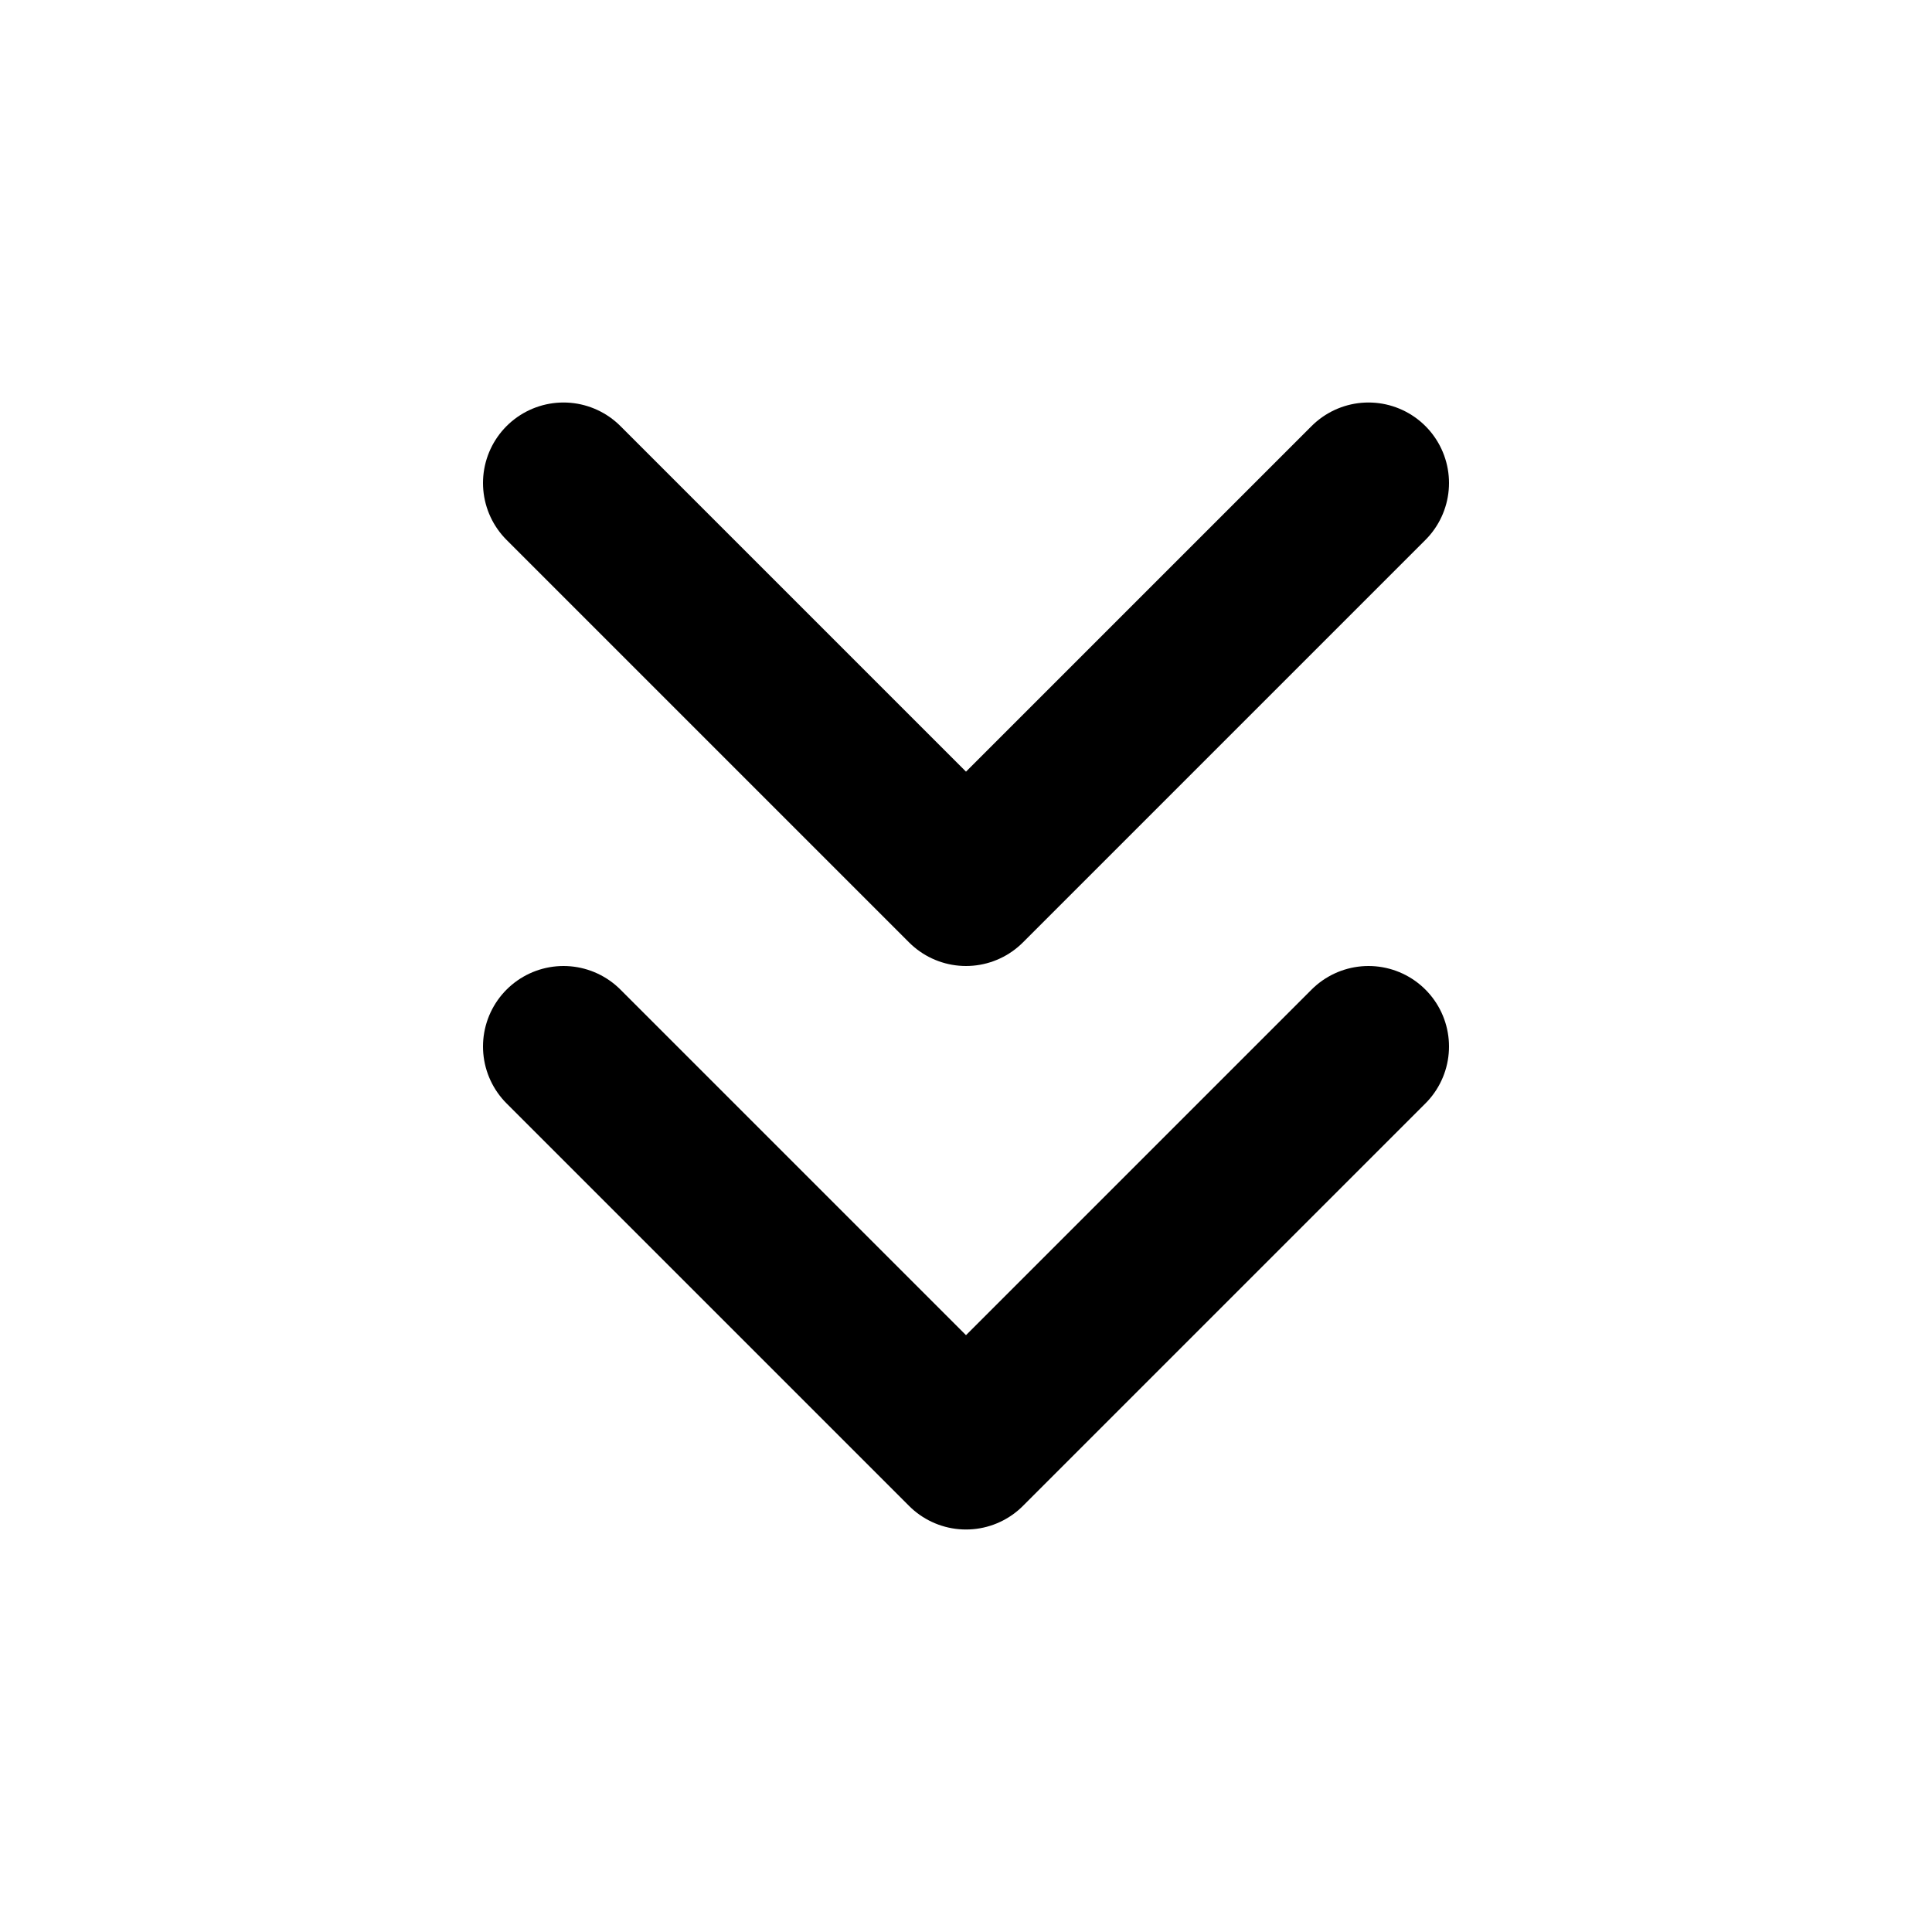
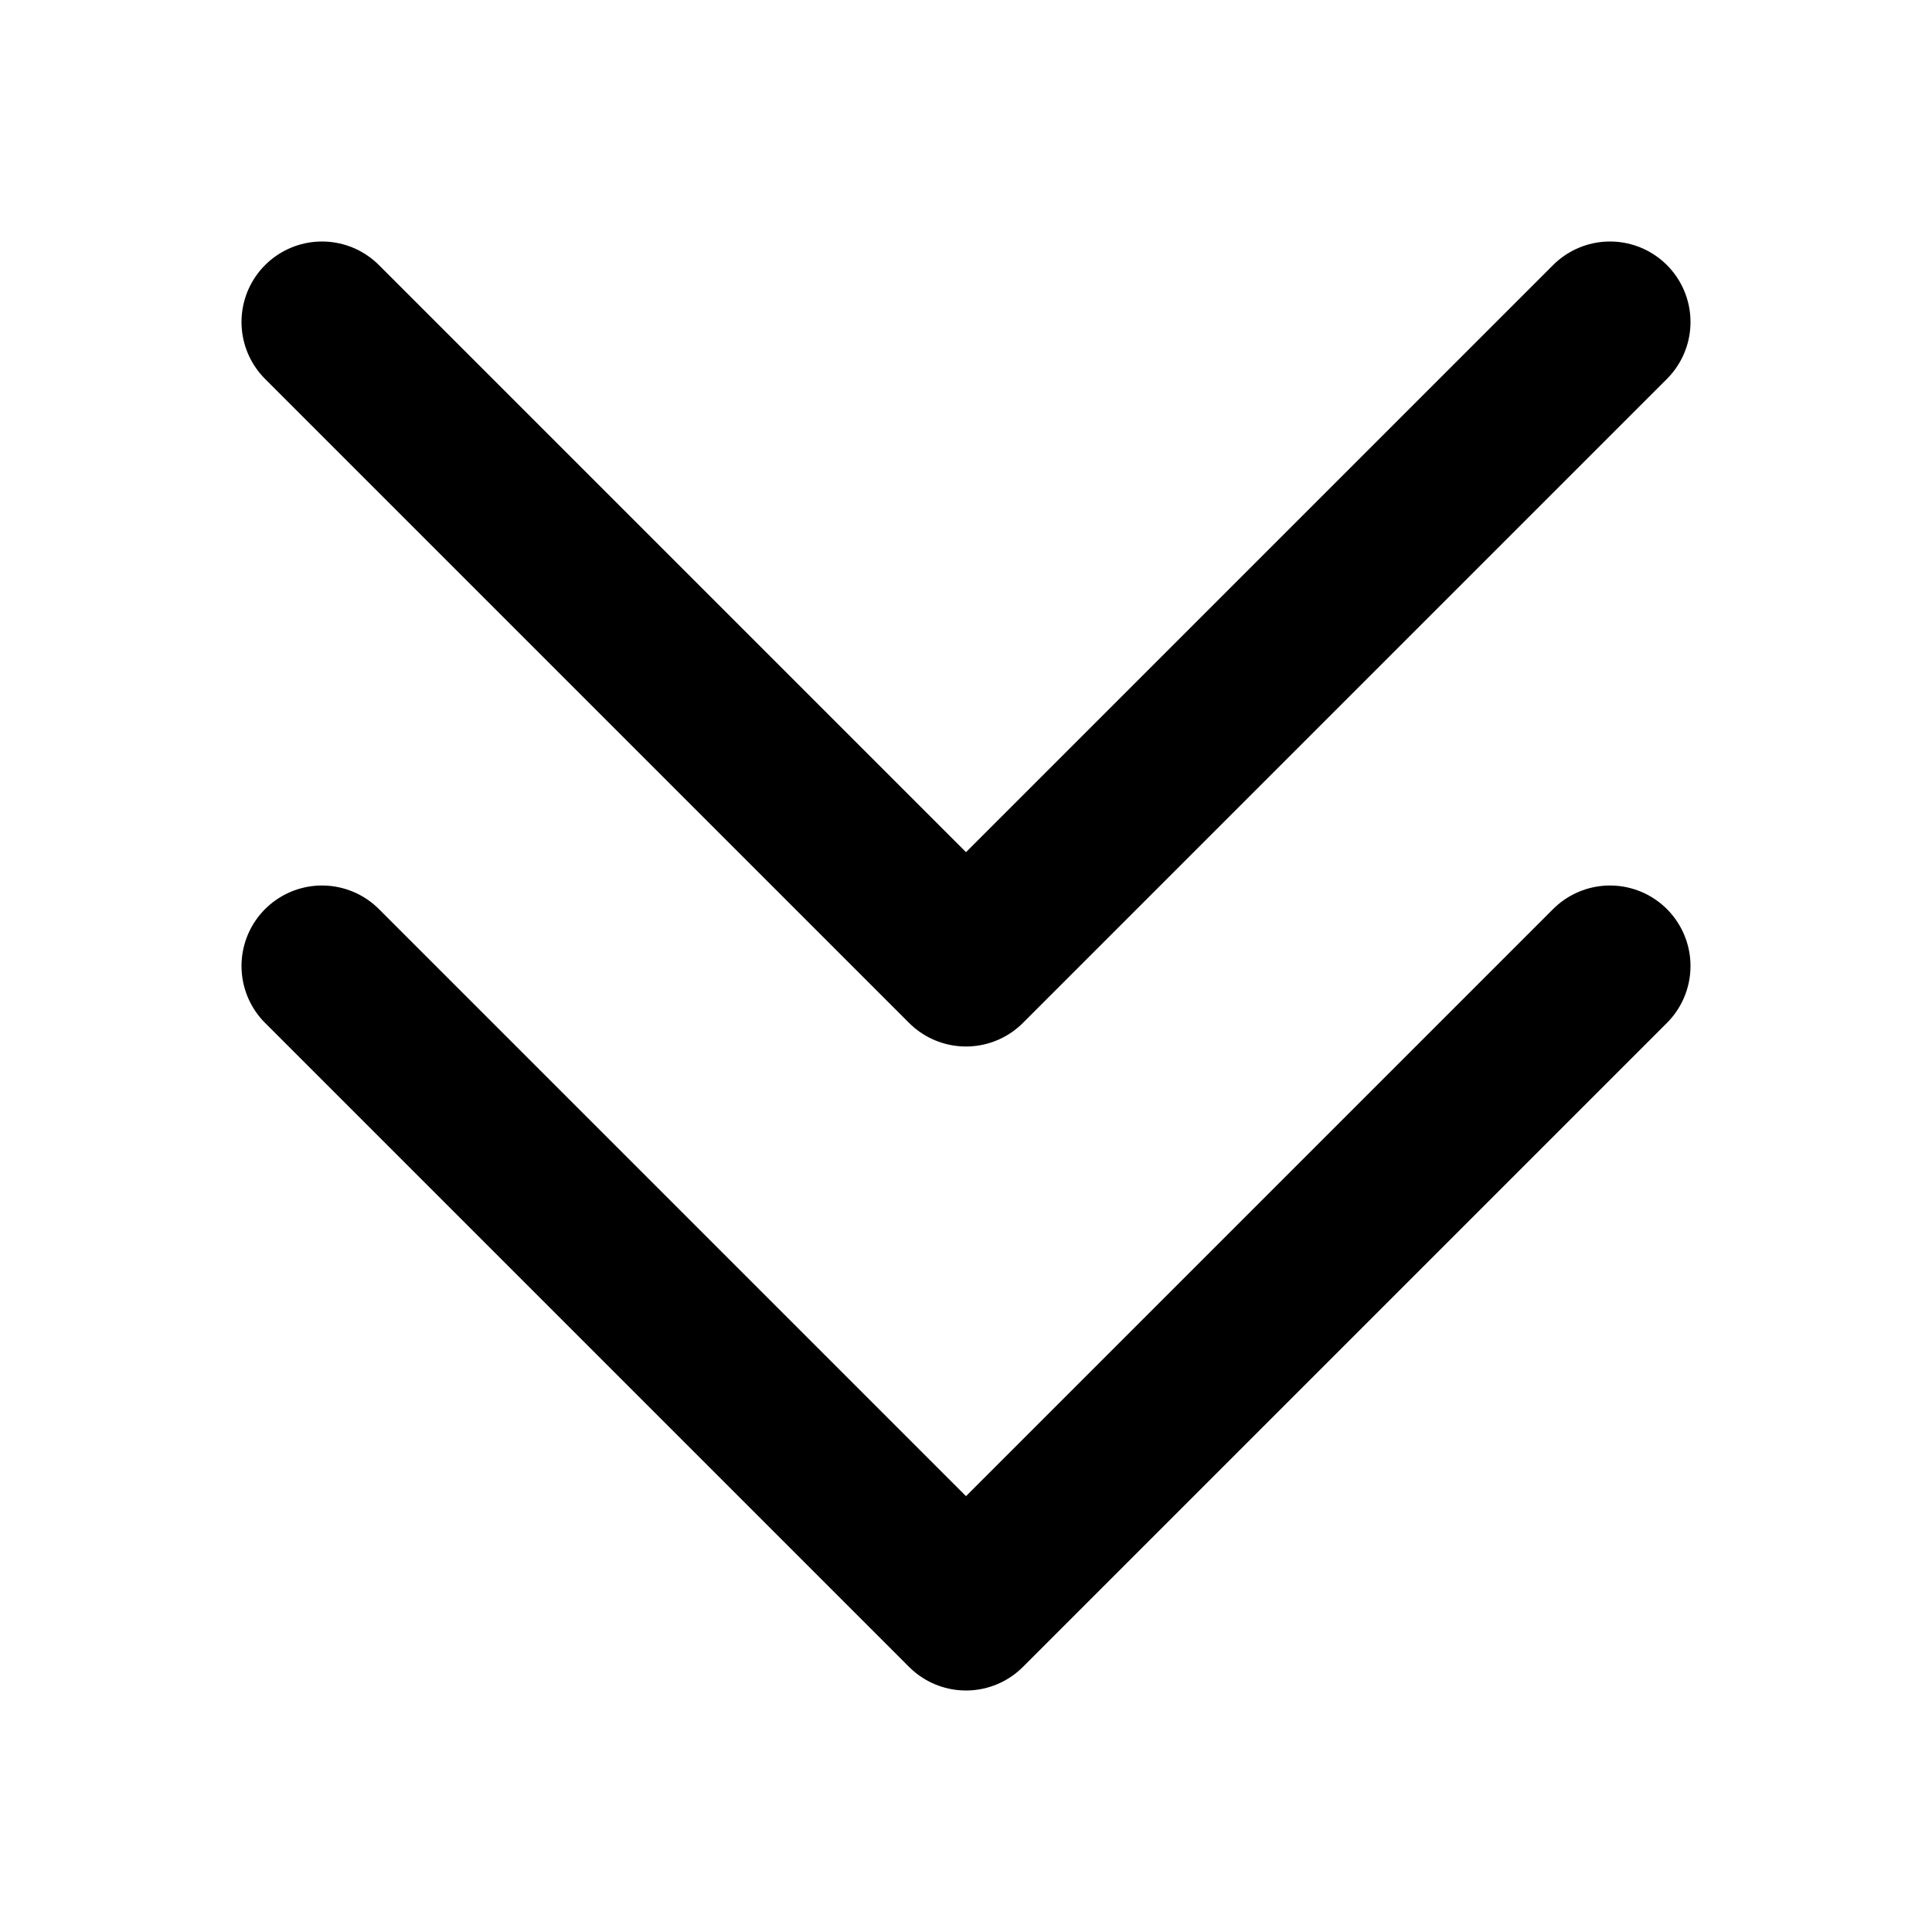
<svg xmlns="http://www.w3.org/2000/svg" width="24" height="24" viewBox="0 0 24 24" fill="none" stroke="currentColor" stroke-width="2" stroke-linecap="round" stroke-linejoin="round">
-   <polyline points="7 13 12 18 17 13" />
-   <polyline points="7 6 12 11 17 6" />
+   <polyline points="4 4 12 12 20 4" />
+   <polyline points="4 12 12 20 20 12" />
</svg>
